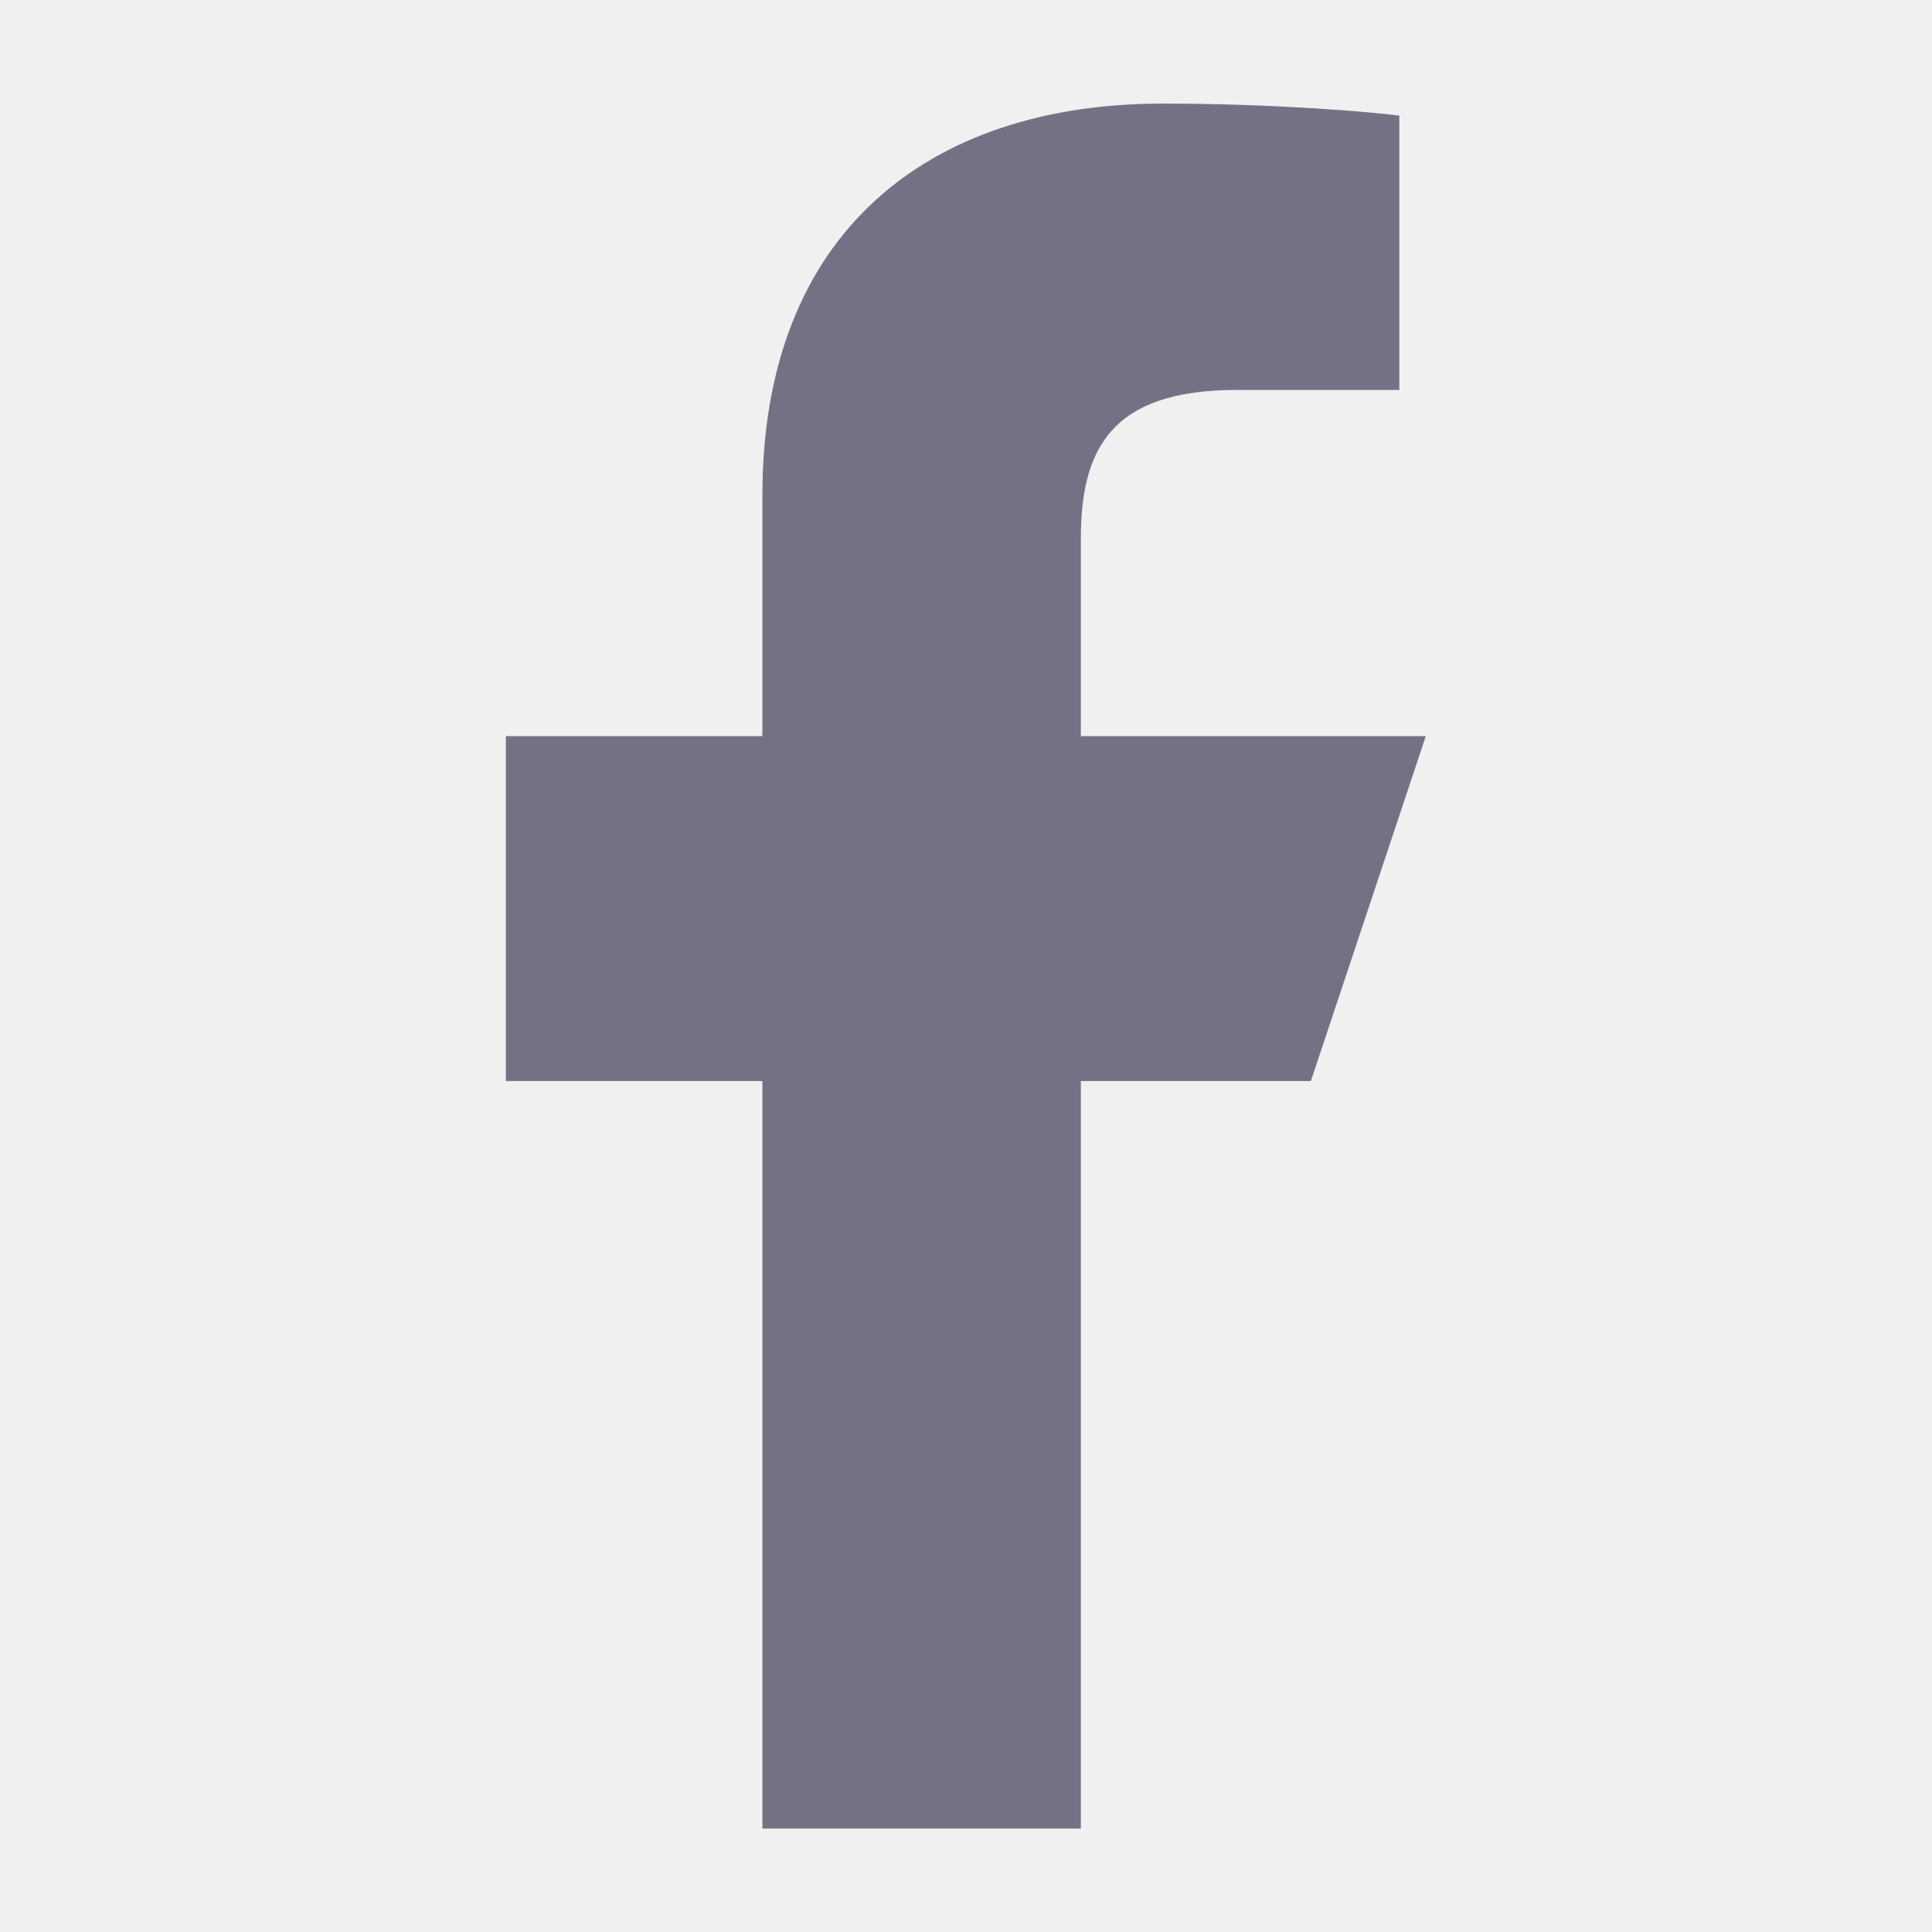
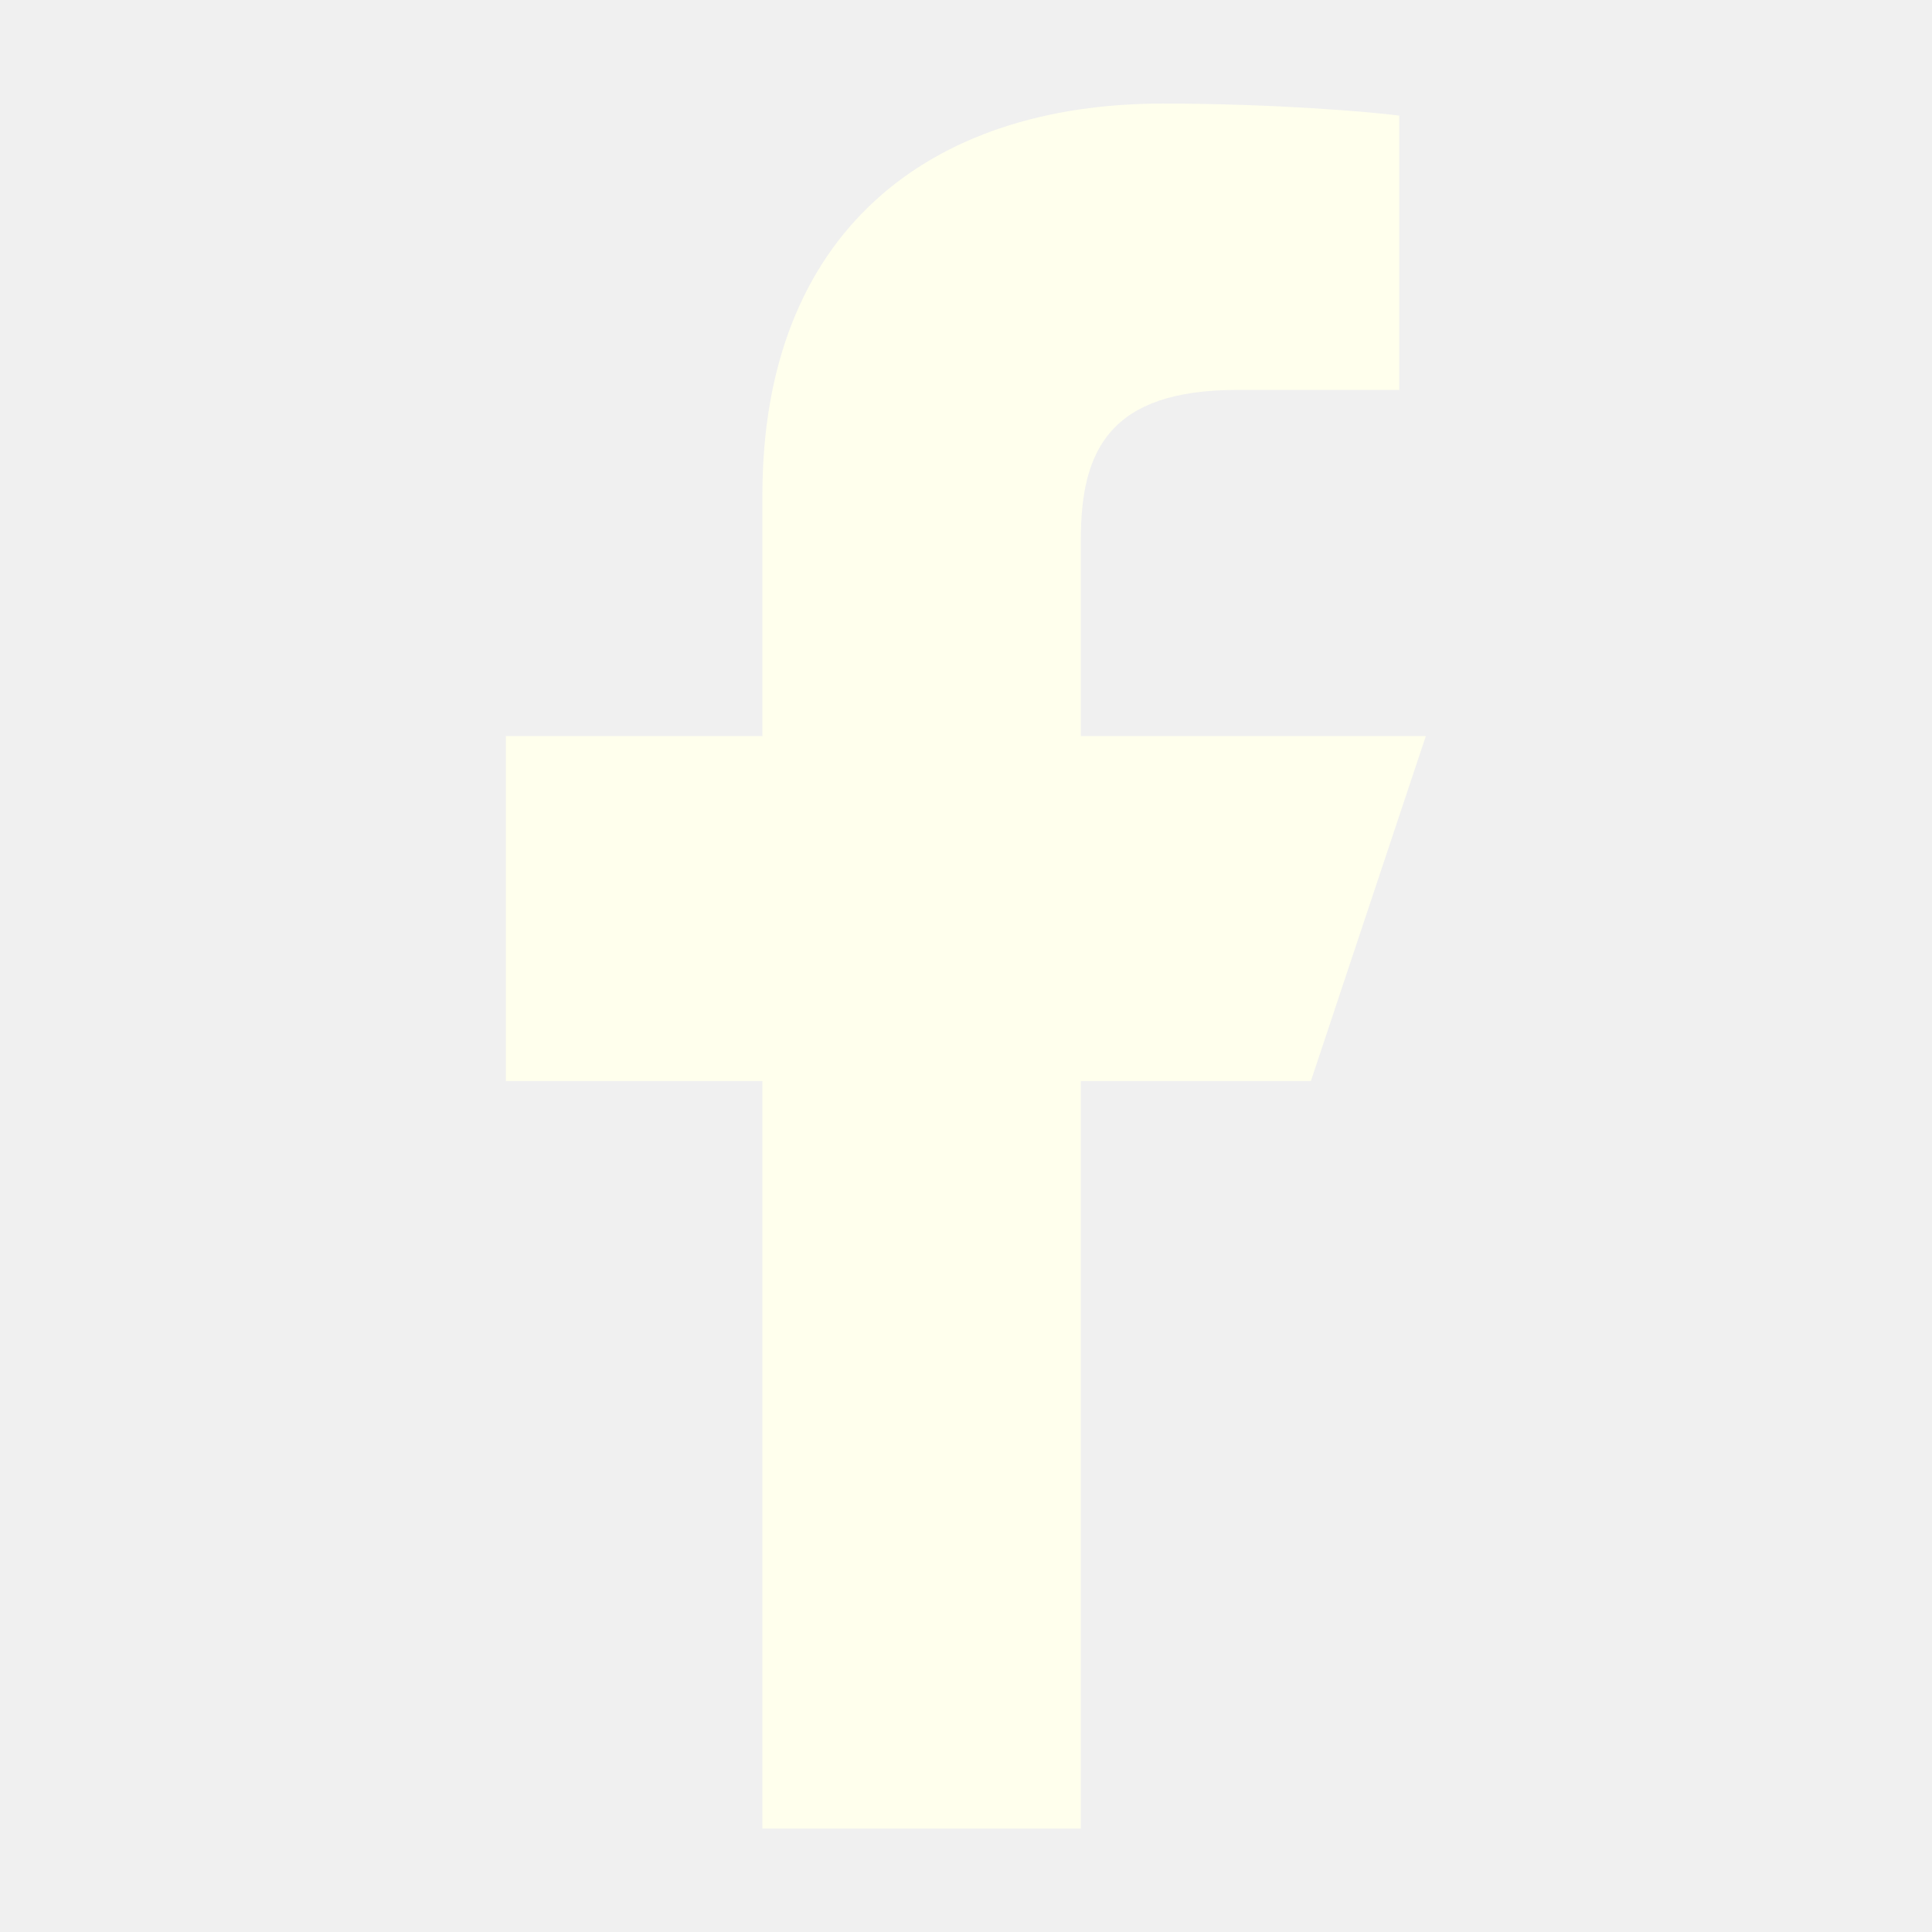
- <svg xmlns="http://www.w3.org/2000/svg" width="18" height="18" viewBox="0 0 18 18" fill="none">
+ <svg xmlns="http://www.w3.org/2000/svg" width="18" height="18" viewBox="0 0 18 18" fill="#FFFFED">
  <g clip-path="url(#clip0_702_32826)">
-     <path d="M7.103 17.036V10.072H4.713V6.858H7.103V4.613C7.103 2.168 8.651 0.965 10.832 0.965C11.877 0.965 12.775 1.043 13.037 1.077V3.633L11.524 3.633C10.338 3.633 10.07 4.197 10.07 5.024V6.858H13.284L12.213 10.072H10.07V17.036H7.103Z" fill="#757185" />
+     <path d="M7.103 17.036V10.072H4.713V6.858H7.103V4.613C7.103 2.168 8.651 0.965 10.832 0.965C11.877 0.965 12.775 1.043 13.037 1.077V3.633L11.524 3.633C10.338 3.633 10.07 4.197 10.07 5.024V6.858H13.284L12.213 10.072H10.07V17.036H7.103Z" fill="#FFFFED" />
  </g>
  <defs>
    <clipPath id="clip0_702_32826">
      <rect width="17.143" height="17.143" fill="white" transform="translate(0.427734 0.428711)" />
    </clipPath>
  </defs>
</svg>
